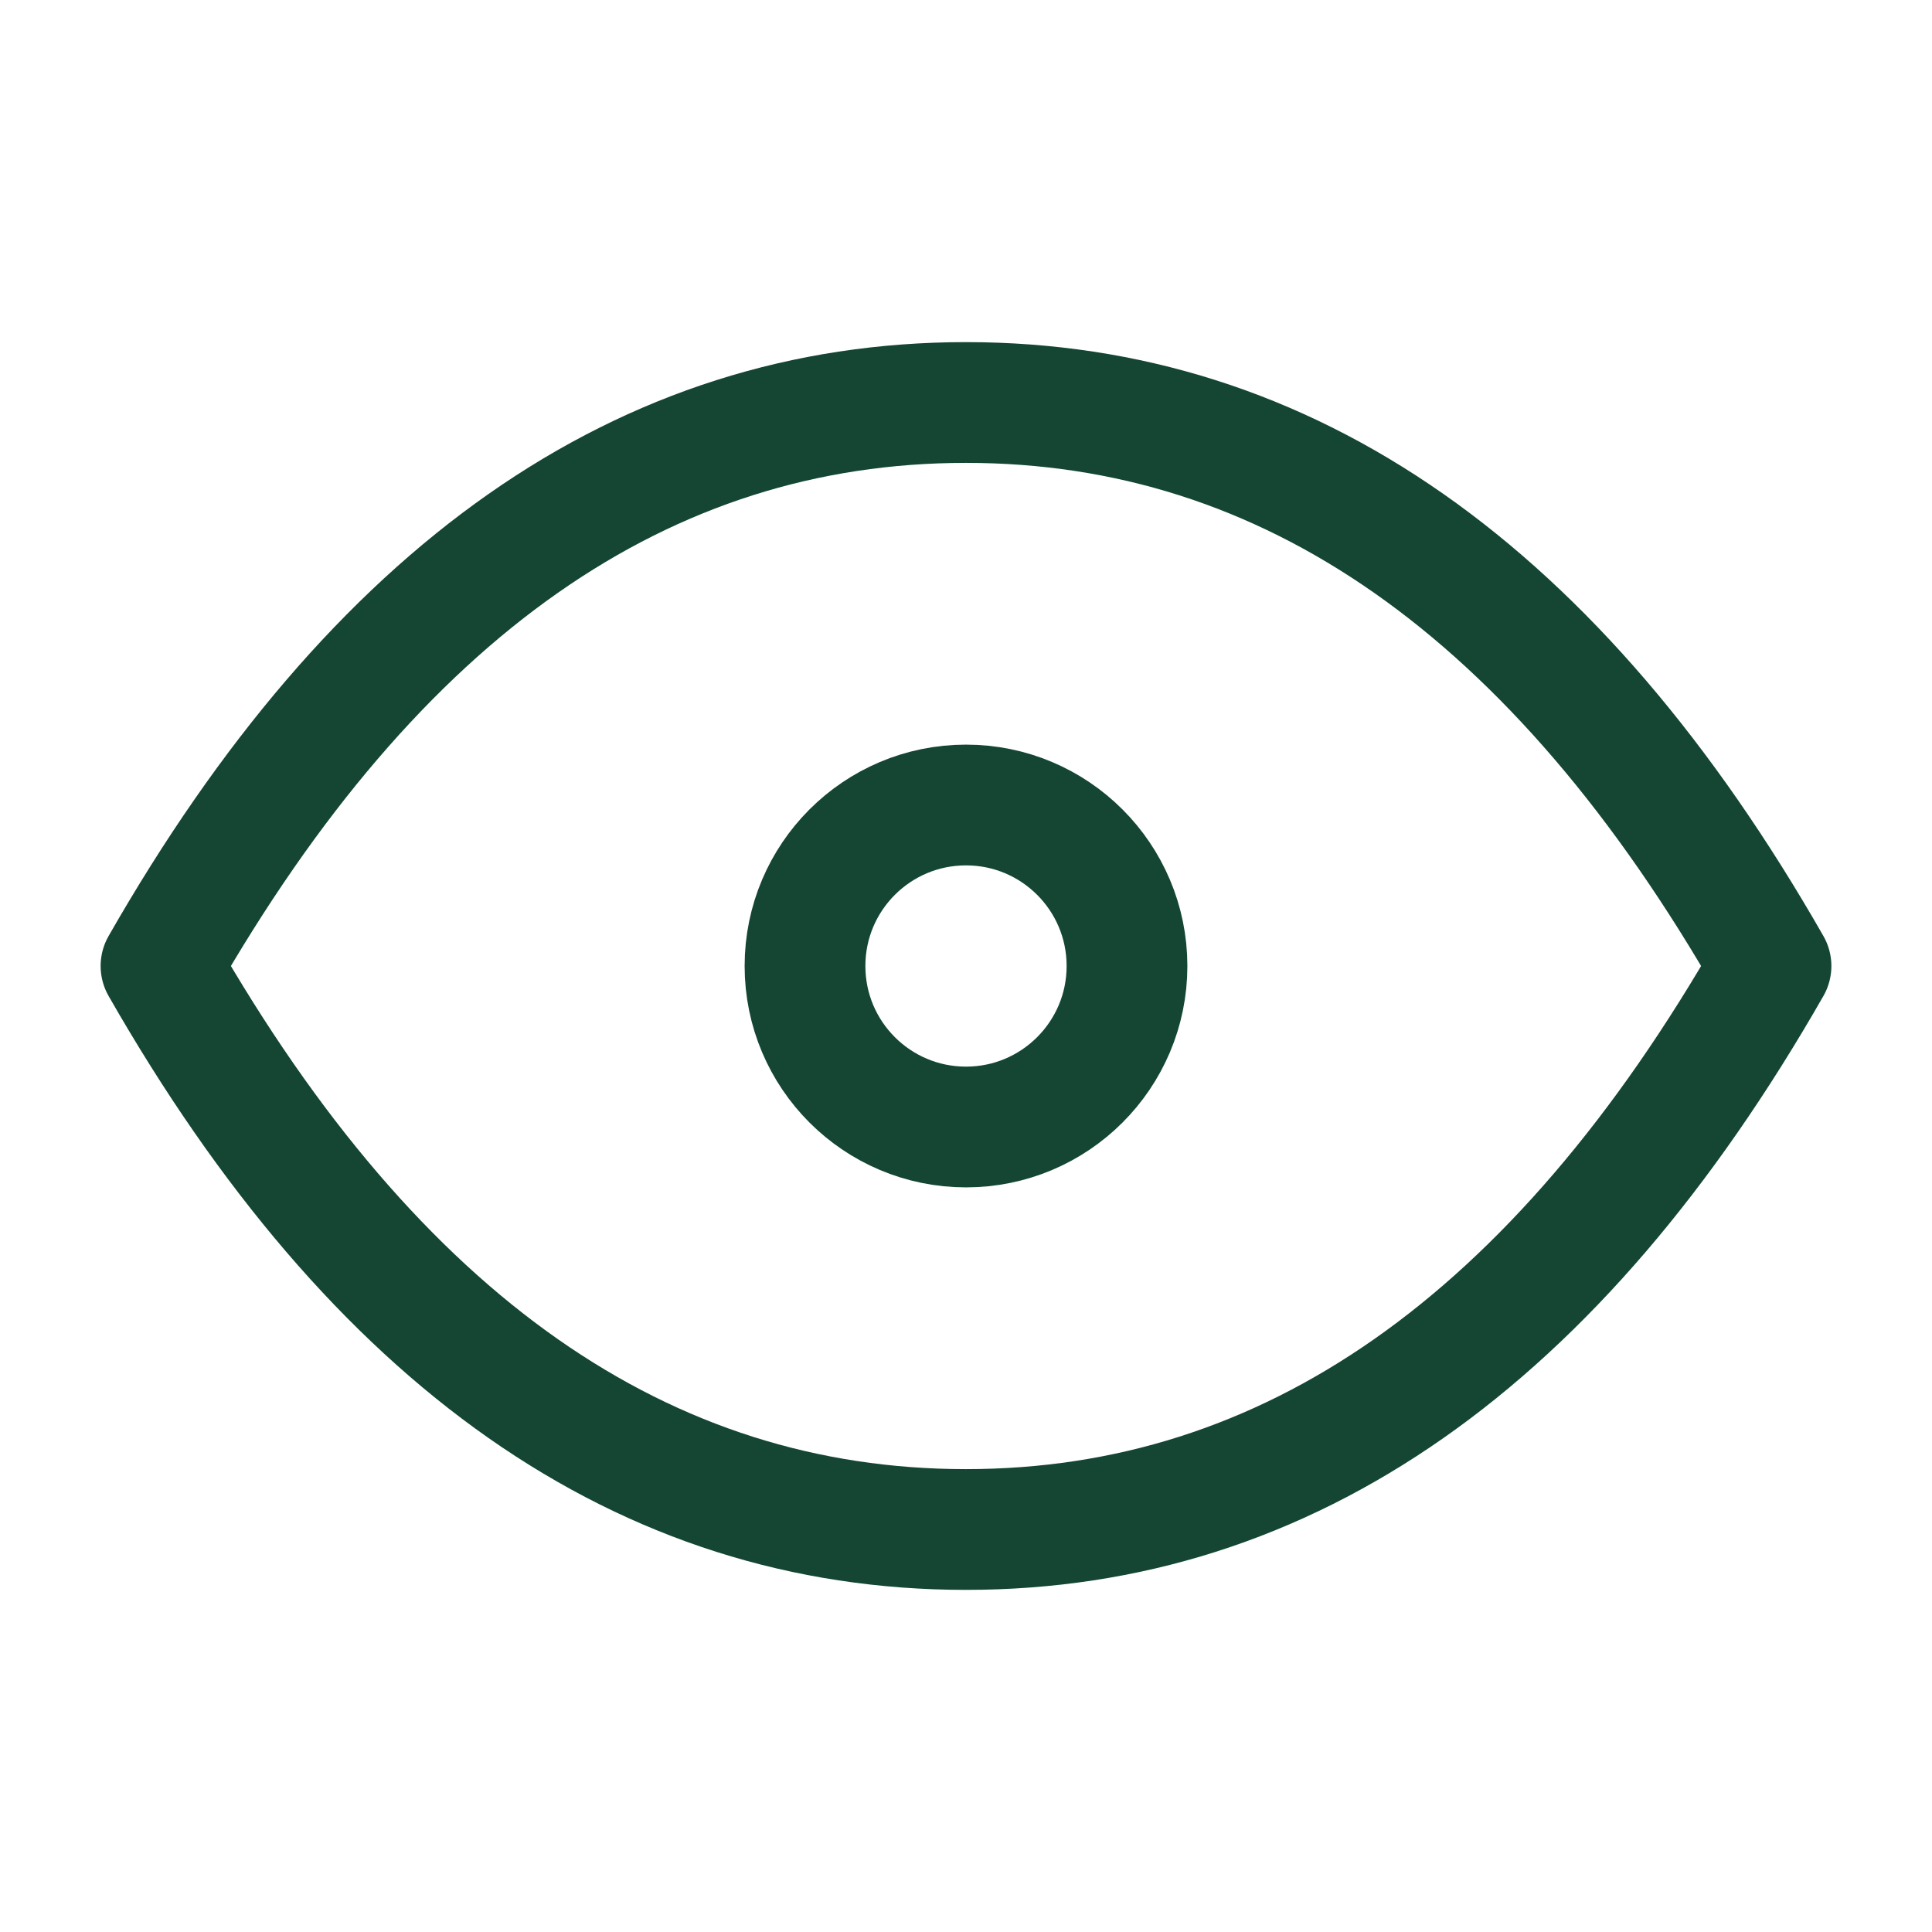
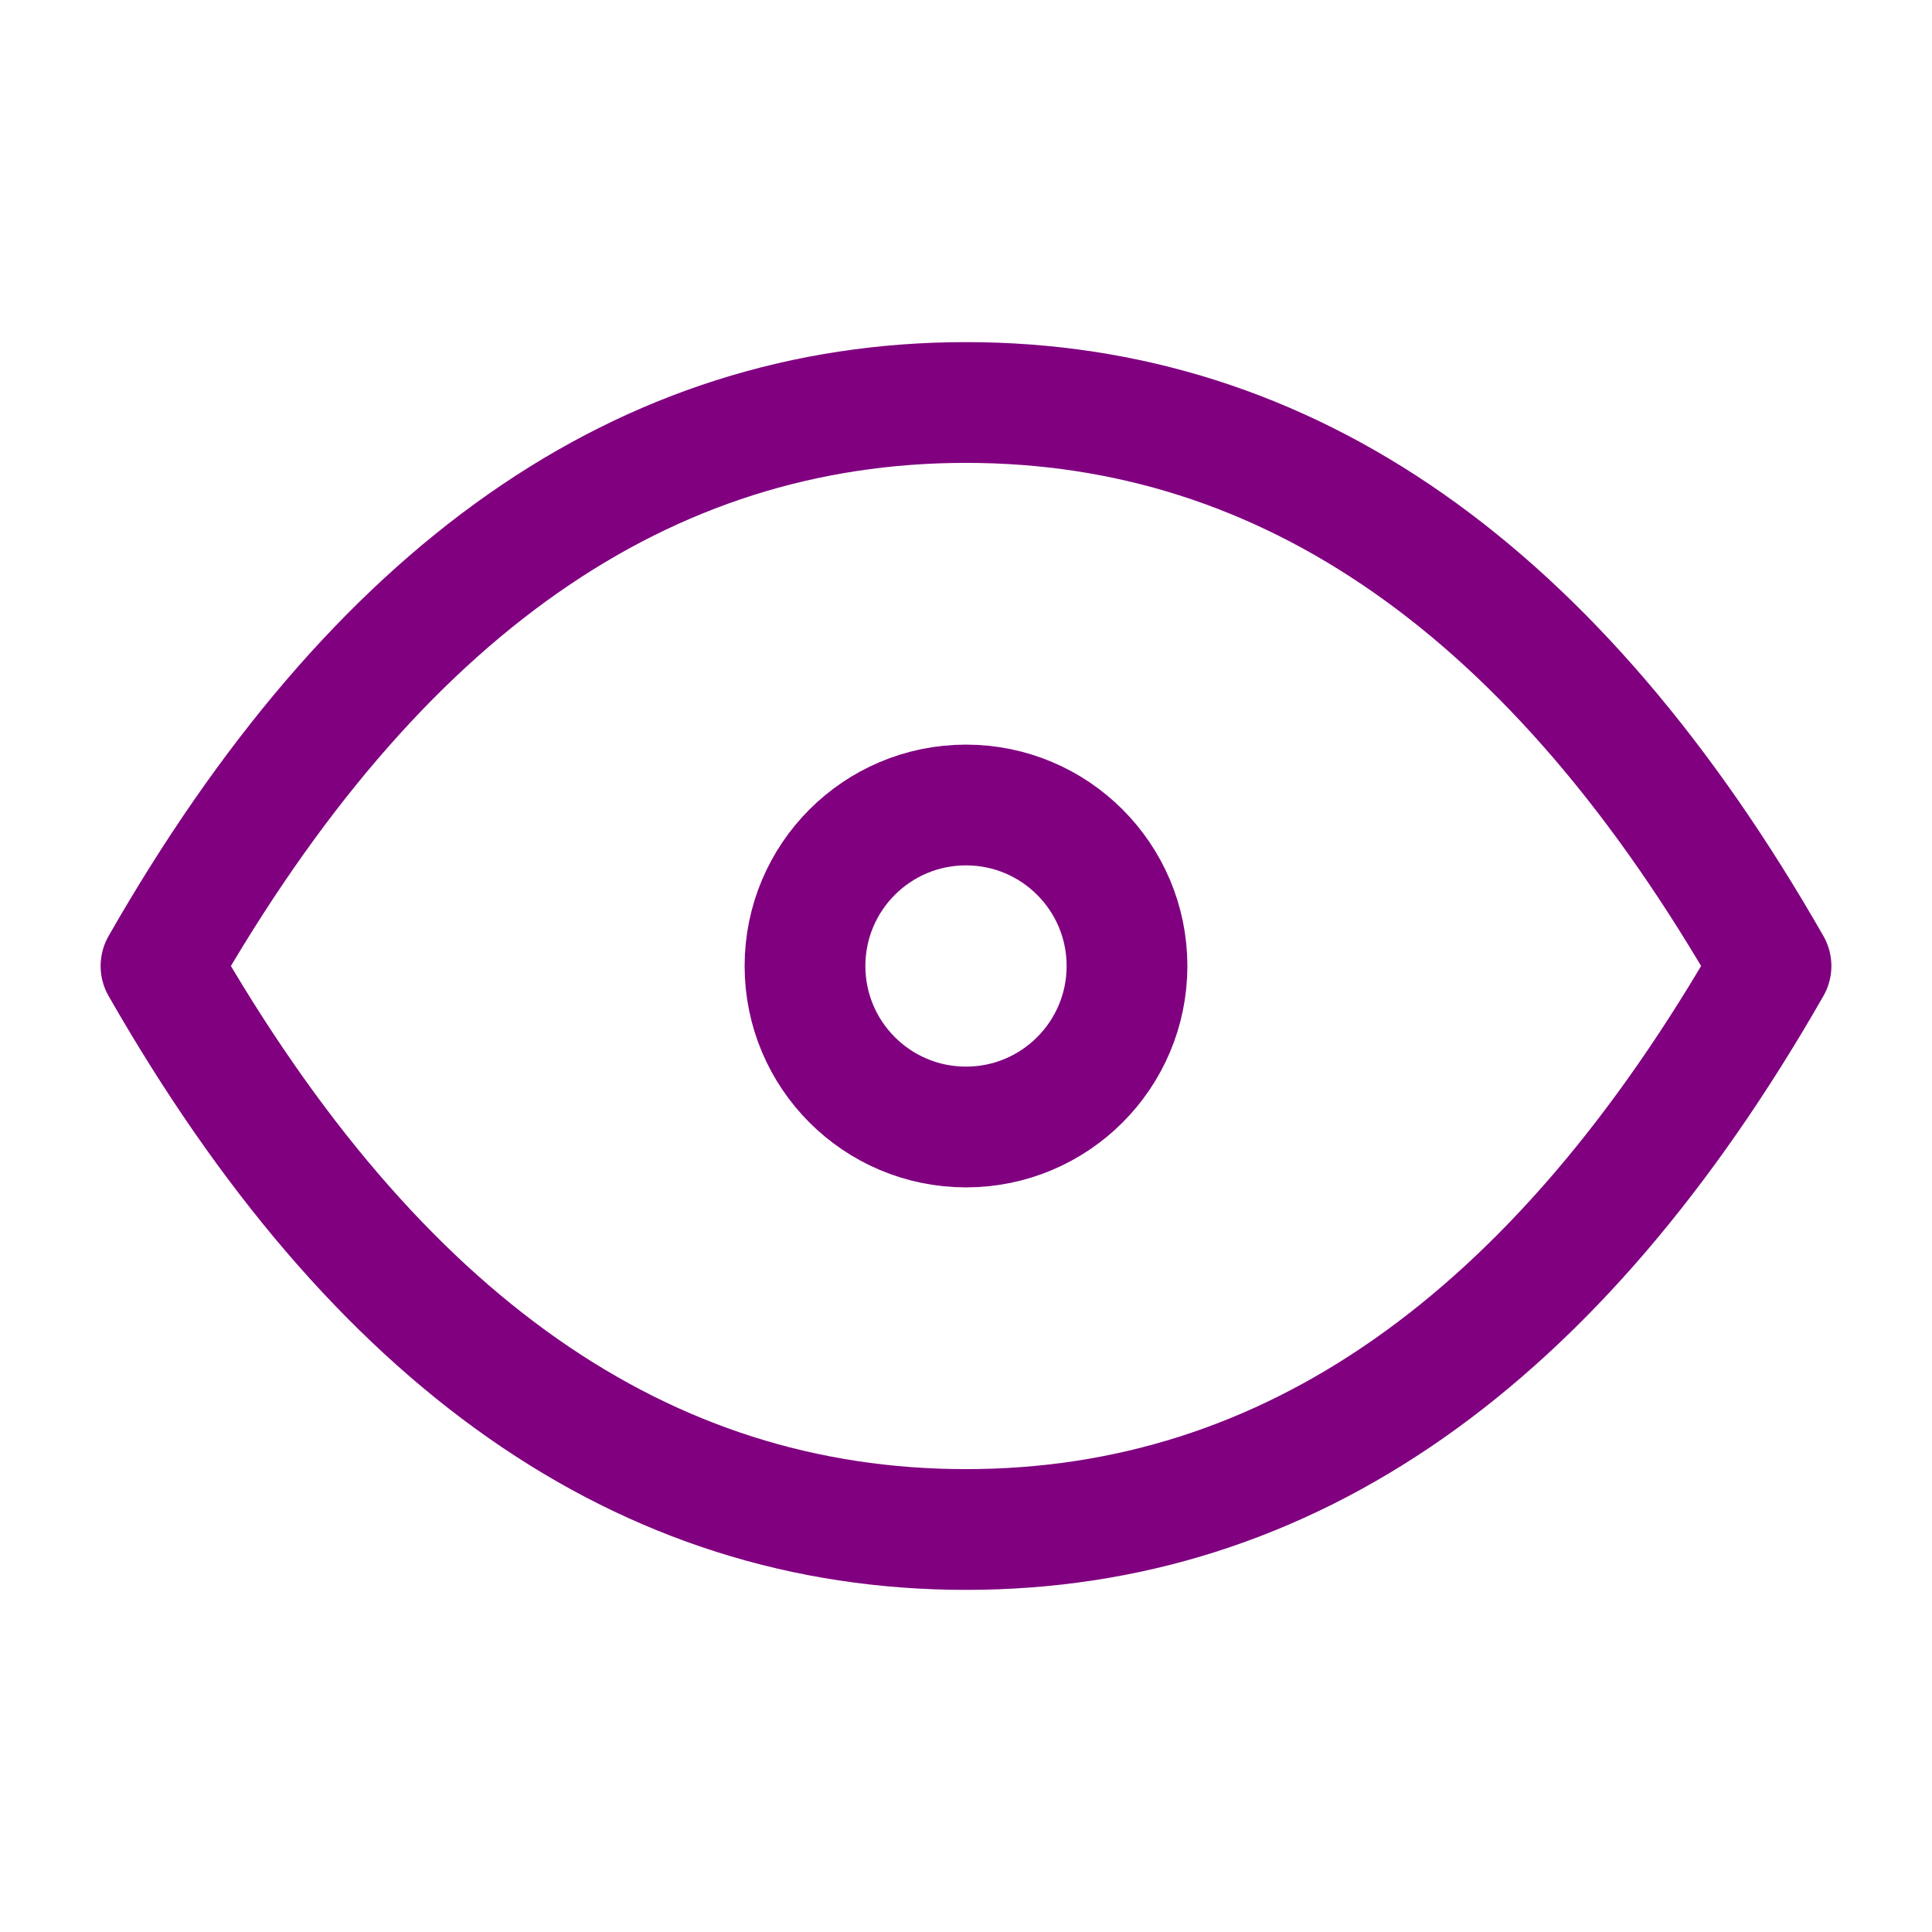
- <svg xmlns="http://www.w3.org/2000/svg" class="icon icon-tabler icon-tabler-eye" width="24" height="24" viewBox="0 0 24 24" stroke-width="1.5" stroke="#144633" fill="none" stroke-linecap="round" stroke-linejoin="round">
+ <svg xmlns="http://www.w3.org/2000/svg" class="icon icon-tabler icon-tabler-eye" width="24" height="24" viewBox="0 0 24 24" stroke-width="1.5" stroke="purple" fill="none" stroke-linecap="round" stroke-linejoin="round">
  <path stroke="none" d="M0 0h24v24H0z" fill="none" />
  <circle cx="12" cy="12" r="2" />
  <path d="M22 12c-2.667 4.667 -6 7 -10 7s-7.333 -2.333 -10 -7c2.667 -4.667 6 -7 10 -7s7.333 2.333 10 7" />
  <style type="text/css" media="screen">path{vector-effect:non-scaling-stroke}</style>
</svg>
